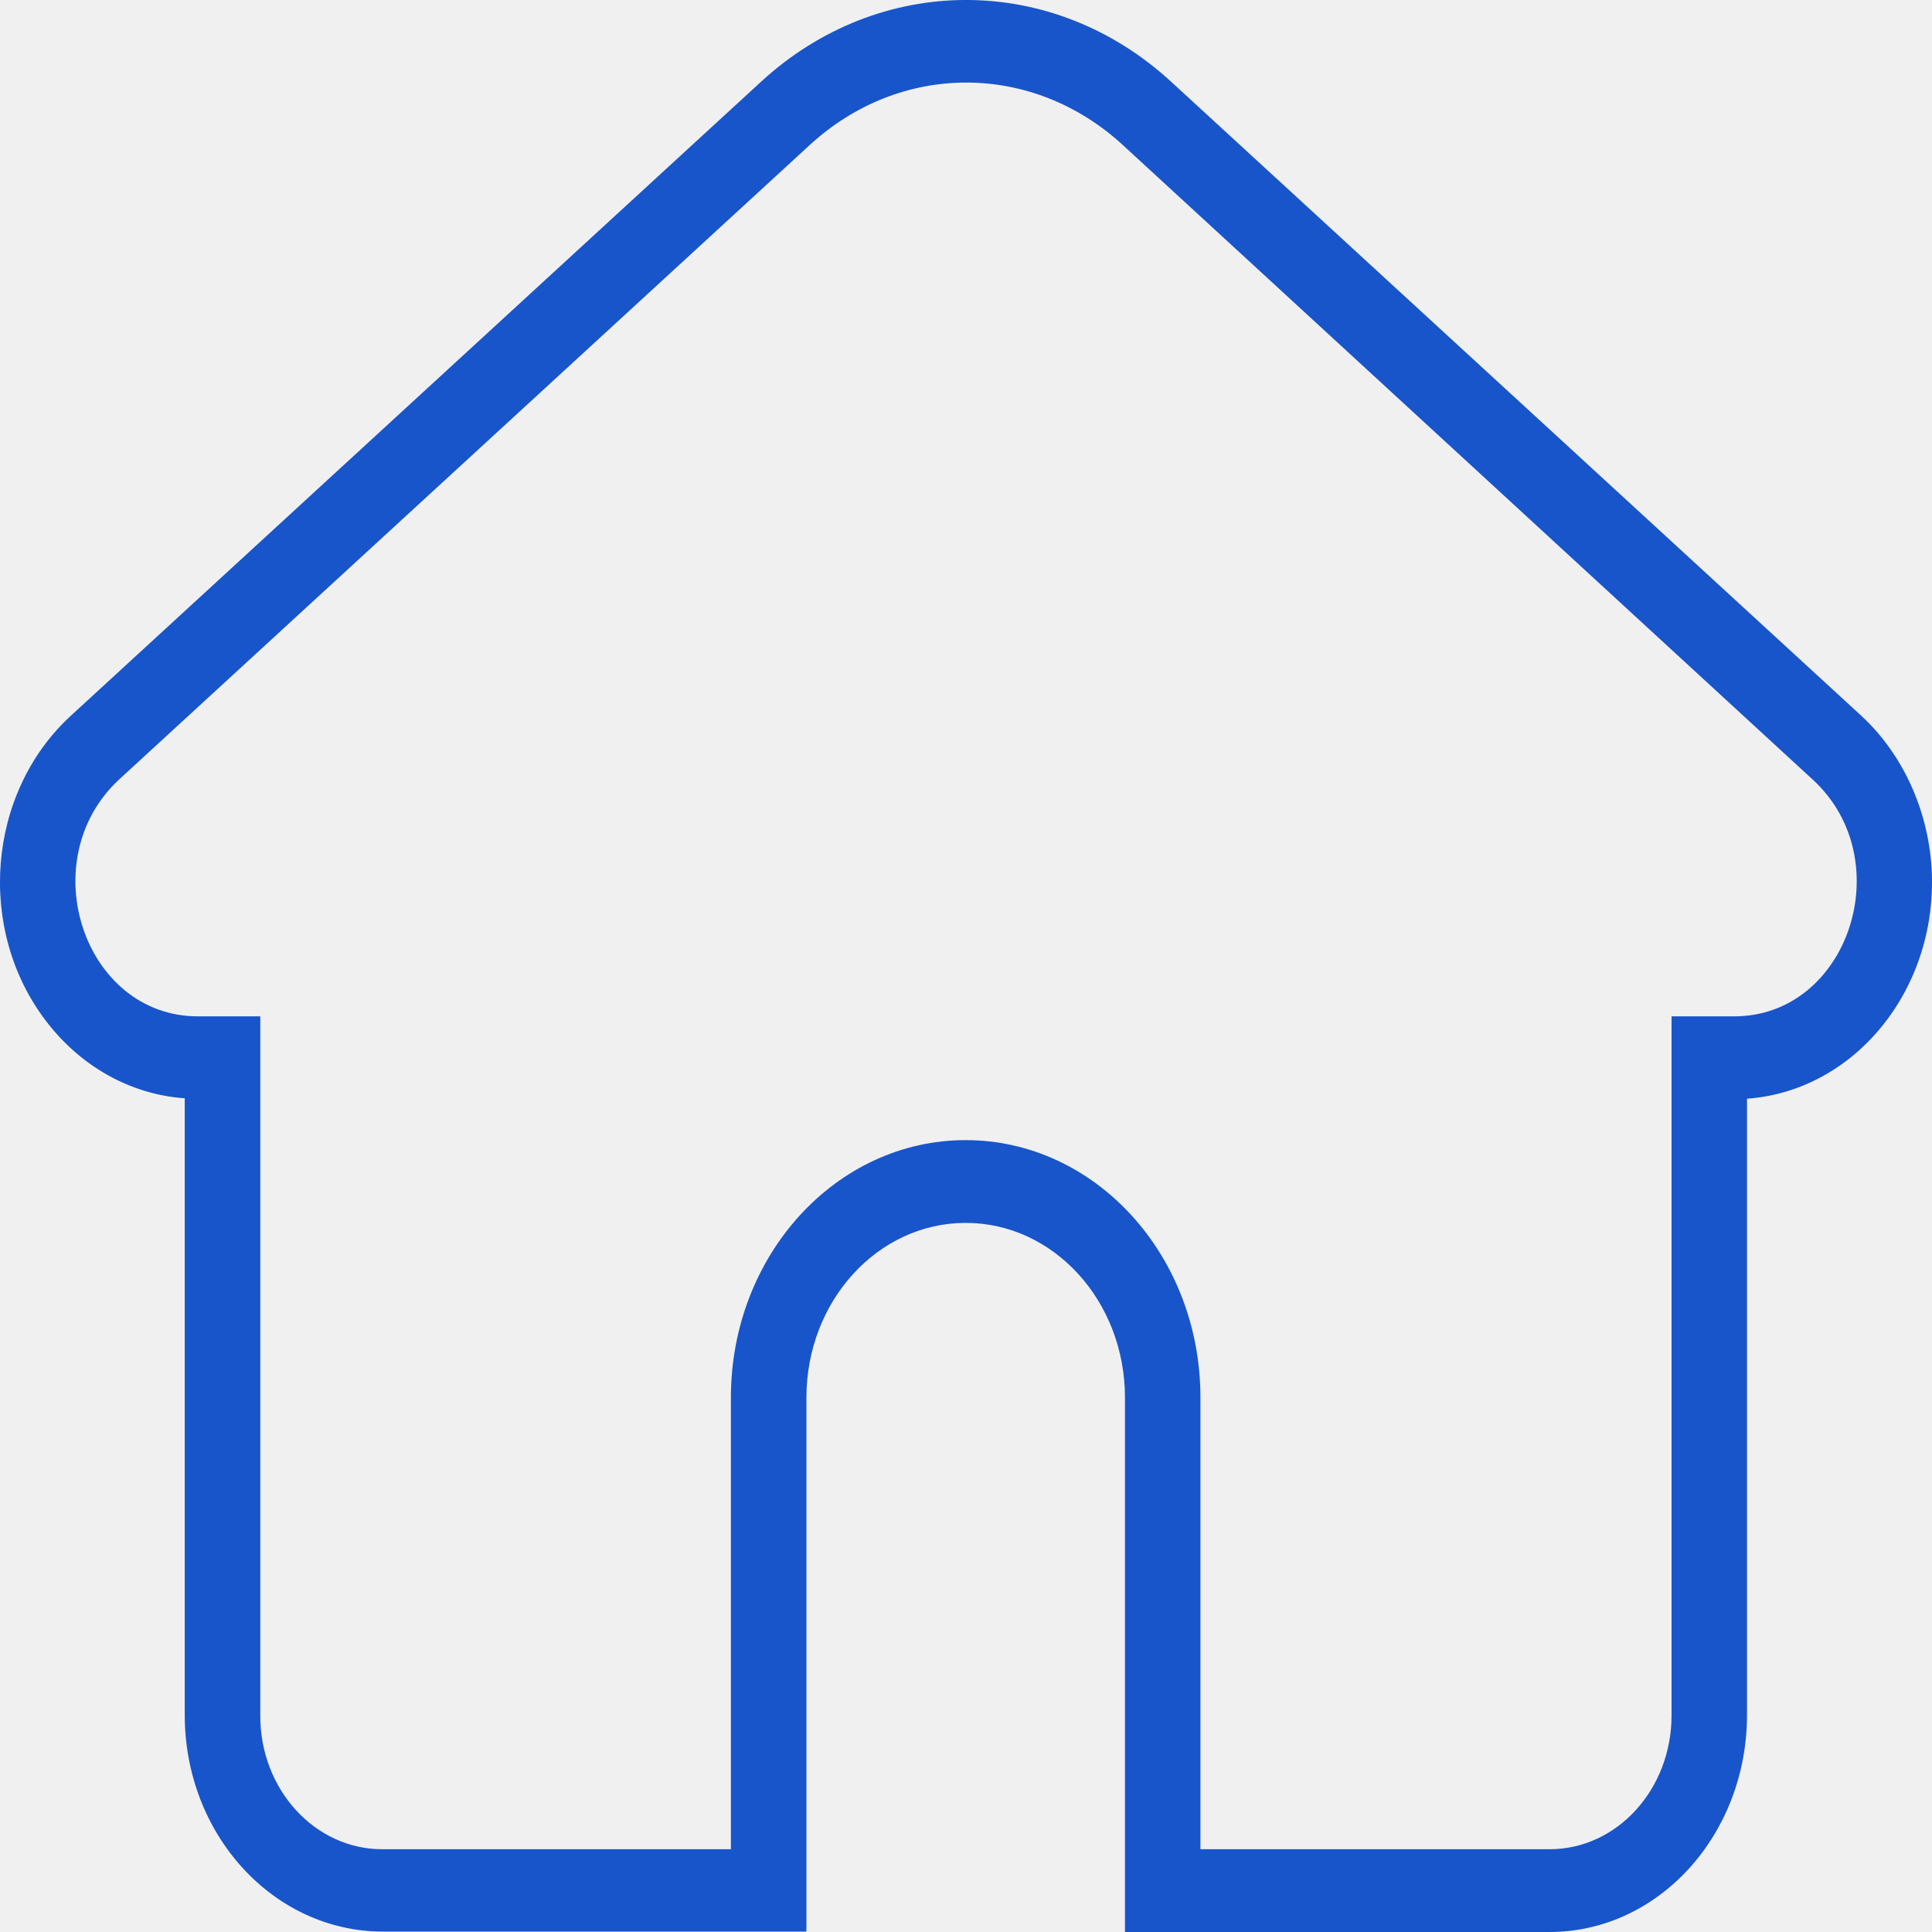
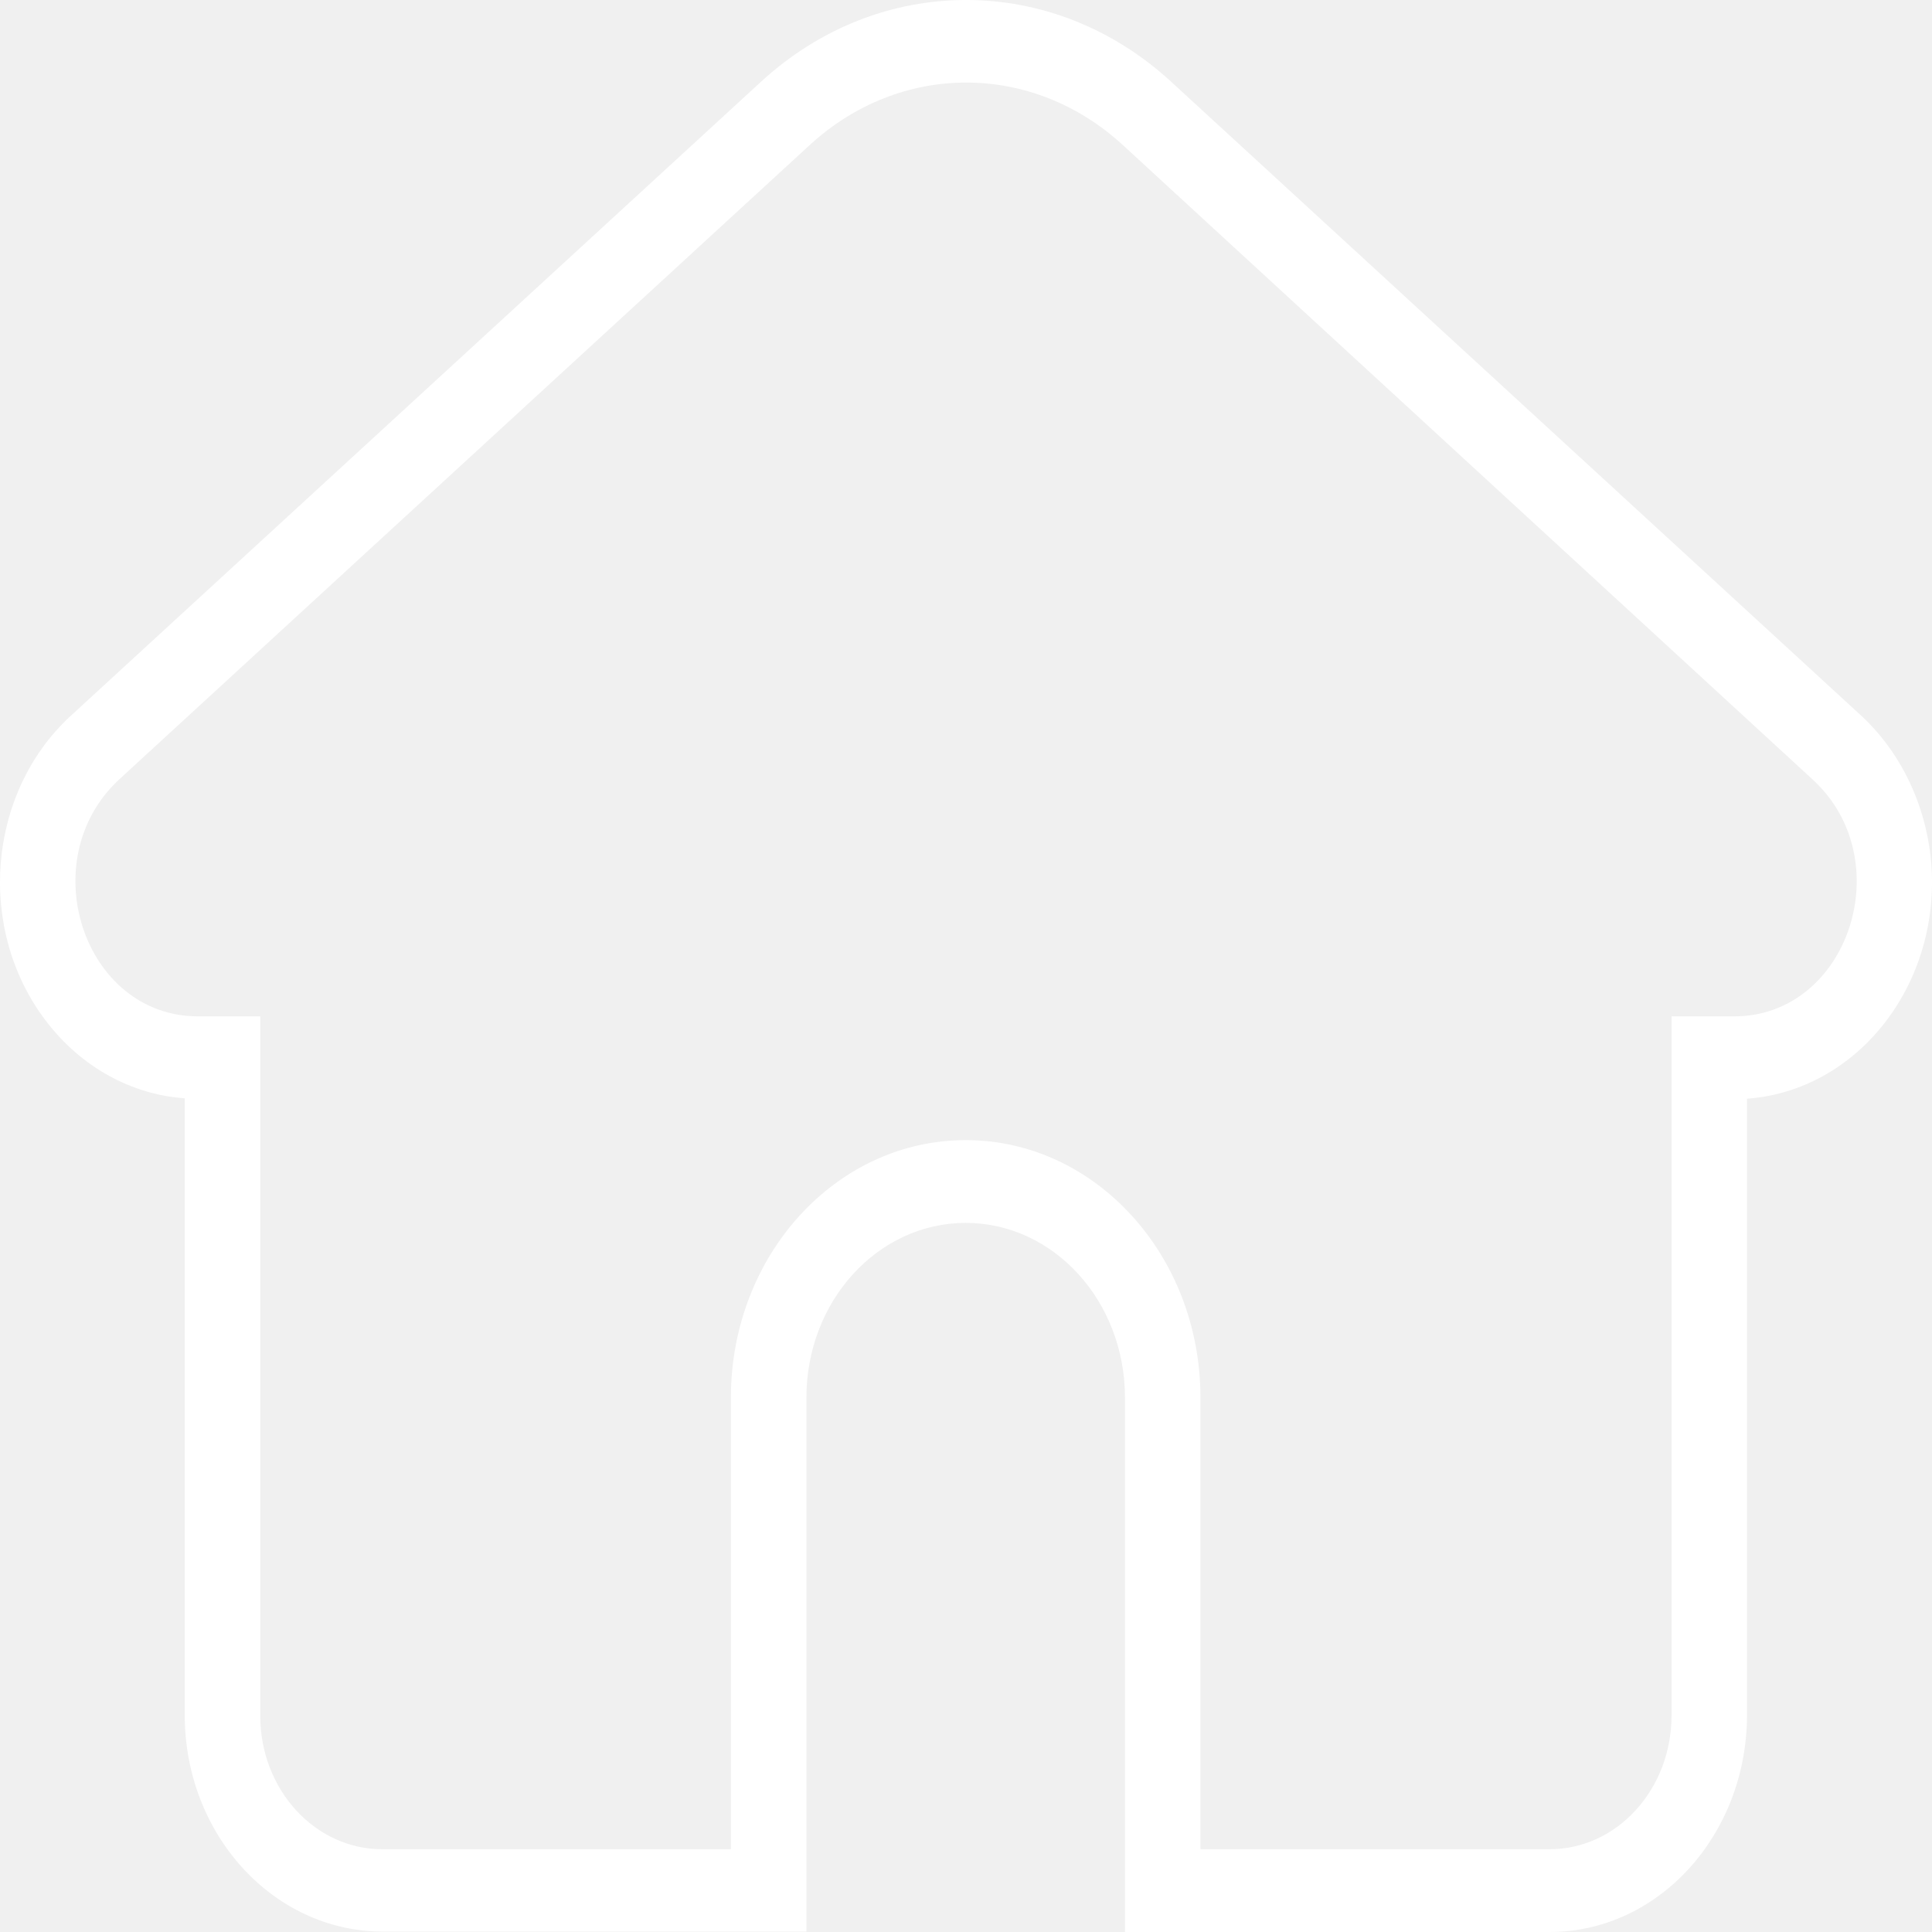
<svg xmlns="http://www.w3.org/2000/svg" width="32" height="32" viewBox="0 0 32 32" fill="none">
-   <path d="M30.83 11.856L19.396 1.352C17.433 -0.451 14.57 -0.451 12.607 1.352L1.172 11.856C-0.216 13.132 -0.397 15.401 0.766 16.916C1.341 17.67 2.173 18.13 3.06 18.191V28.407C3.06 30.382 4.523 31.986 6.33 31.993H13.357V23.148C13.357 21.551 14.538 20.255 15.995 20.255C17.452 20.255 18.633 21.551 18.633 23.148V32H25.666C27.467 32 28.93 30.396 28.936 28.414V18.198C30.742 18.068 32.112 16.354 31.993 14.373C31.93 13.399 31.511 12.487 30.83 11.856ZM28.723 16.834H27.686V28.414C27.686 29.635 26.785 30.629 25.666 30.629H19.883V23.148C19.883 20.79 18.139 18.884 15.995 18.884C13.844 18.884 12.106 20.797 12.106 23.148V30.629H6.33C5.217 30.629 4.311 29.641 4.311 28.421V16.834H3.279C1.385 16.834 0.528 14.242 1.979 12.905L13.413 2.401C14.913 1.023 17.095 1.023 18.596 2.401L30.024 12.912C31.474 14.242 30.617 16.834 28.723 16.834Z" fill="#1855CA" />
+   <path d="M30.83 11.856L19.396 1.352C17.433 -0.451 14.57 -0.451 12.607 1.352L1.172 11.856C-0.216 13.132 -0.397 15.401 0.766 16.916C1.341 17.67 2.173 18.13 3.06 18.191V28.407C3.06 30.382 4.523 31.986 6.33 31.993H13.357V23.148C13.357 21.551 14.538 20.255 15.995 20.255C17.452 20.255 18.633 21.551 18.633 23.148V32H25.666C27.467 32 28.93 30.396 28.936 28.414V18.198C30.742 18.068 32.112 16.354 31.993 14.373C31.93 13.399 31.511 12.487 30.83 11.856ZM28.723 16.834H27.686V28.414C27.686 29.635 26.785 30.629 25.666 30.629H19.883V23.148C19.883 20.79 18.139 18.884 15.995 18.884C13.844 18.884 12.106 20.797 12.106 23.148V30.629H6.33C5.217 30.629 4.311 29.641 4.311 28.421V16.834H3.279C1.385 16.834 0.528 14.242 1.979 12.905L13.413 2.401C14.913 1.023 17.095 1.023 18.596 2.401L30.024 12.912C31.474 14.242 30.617 16.834 28.723 16.834Z" fill="white" />
</svg>
